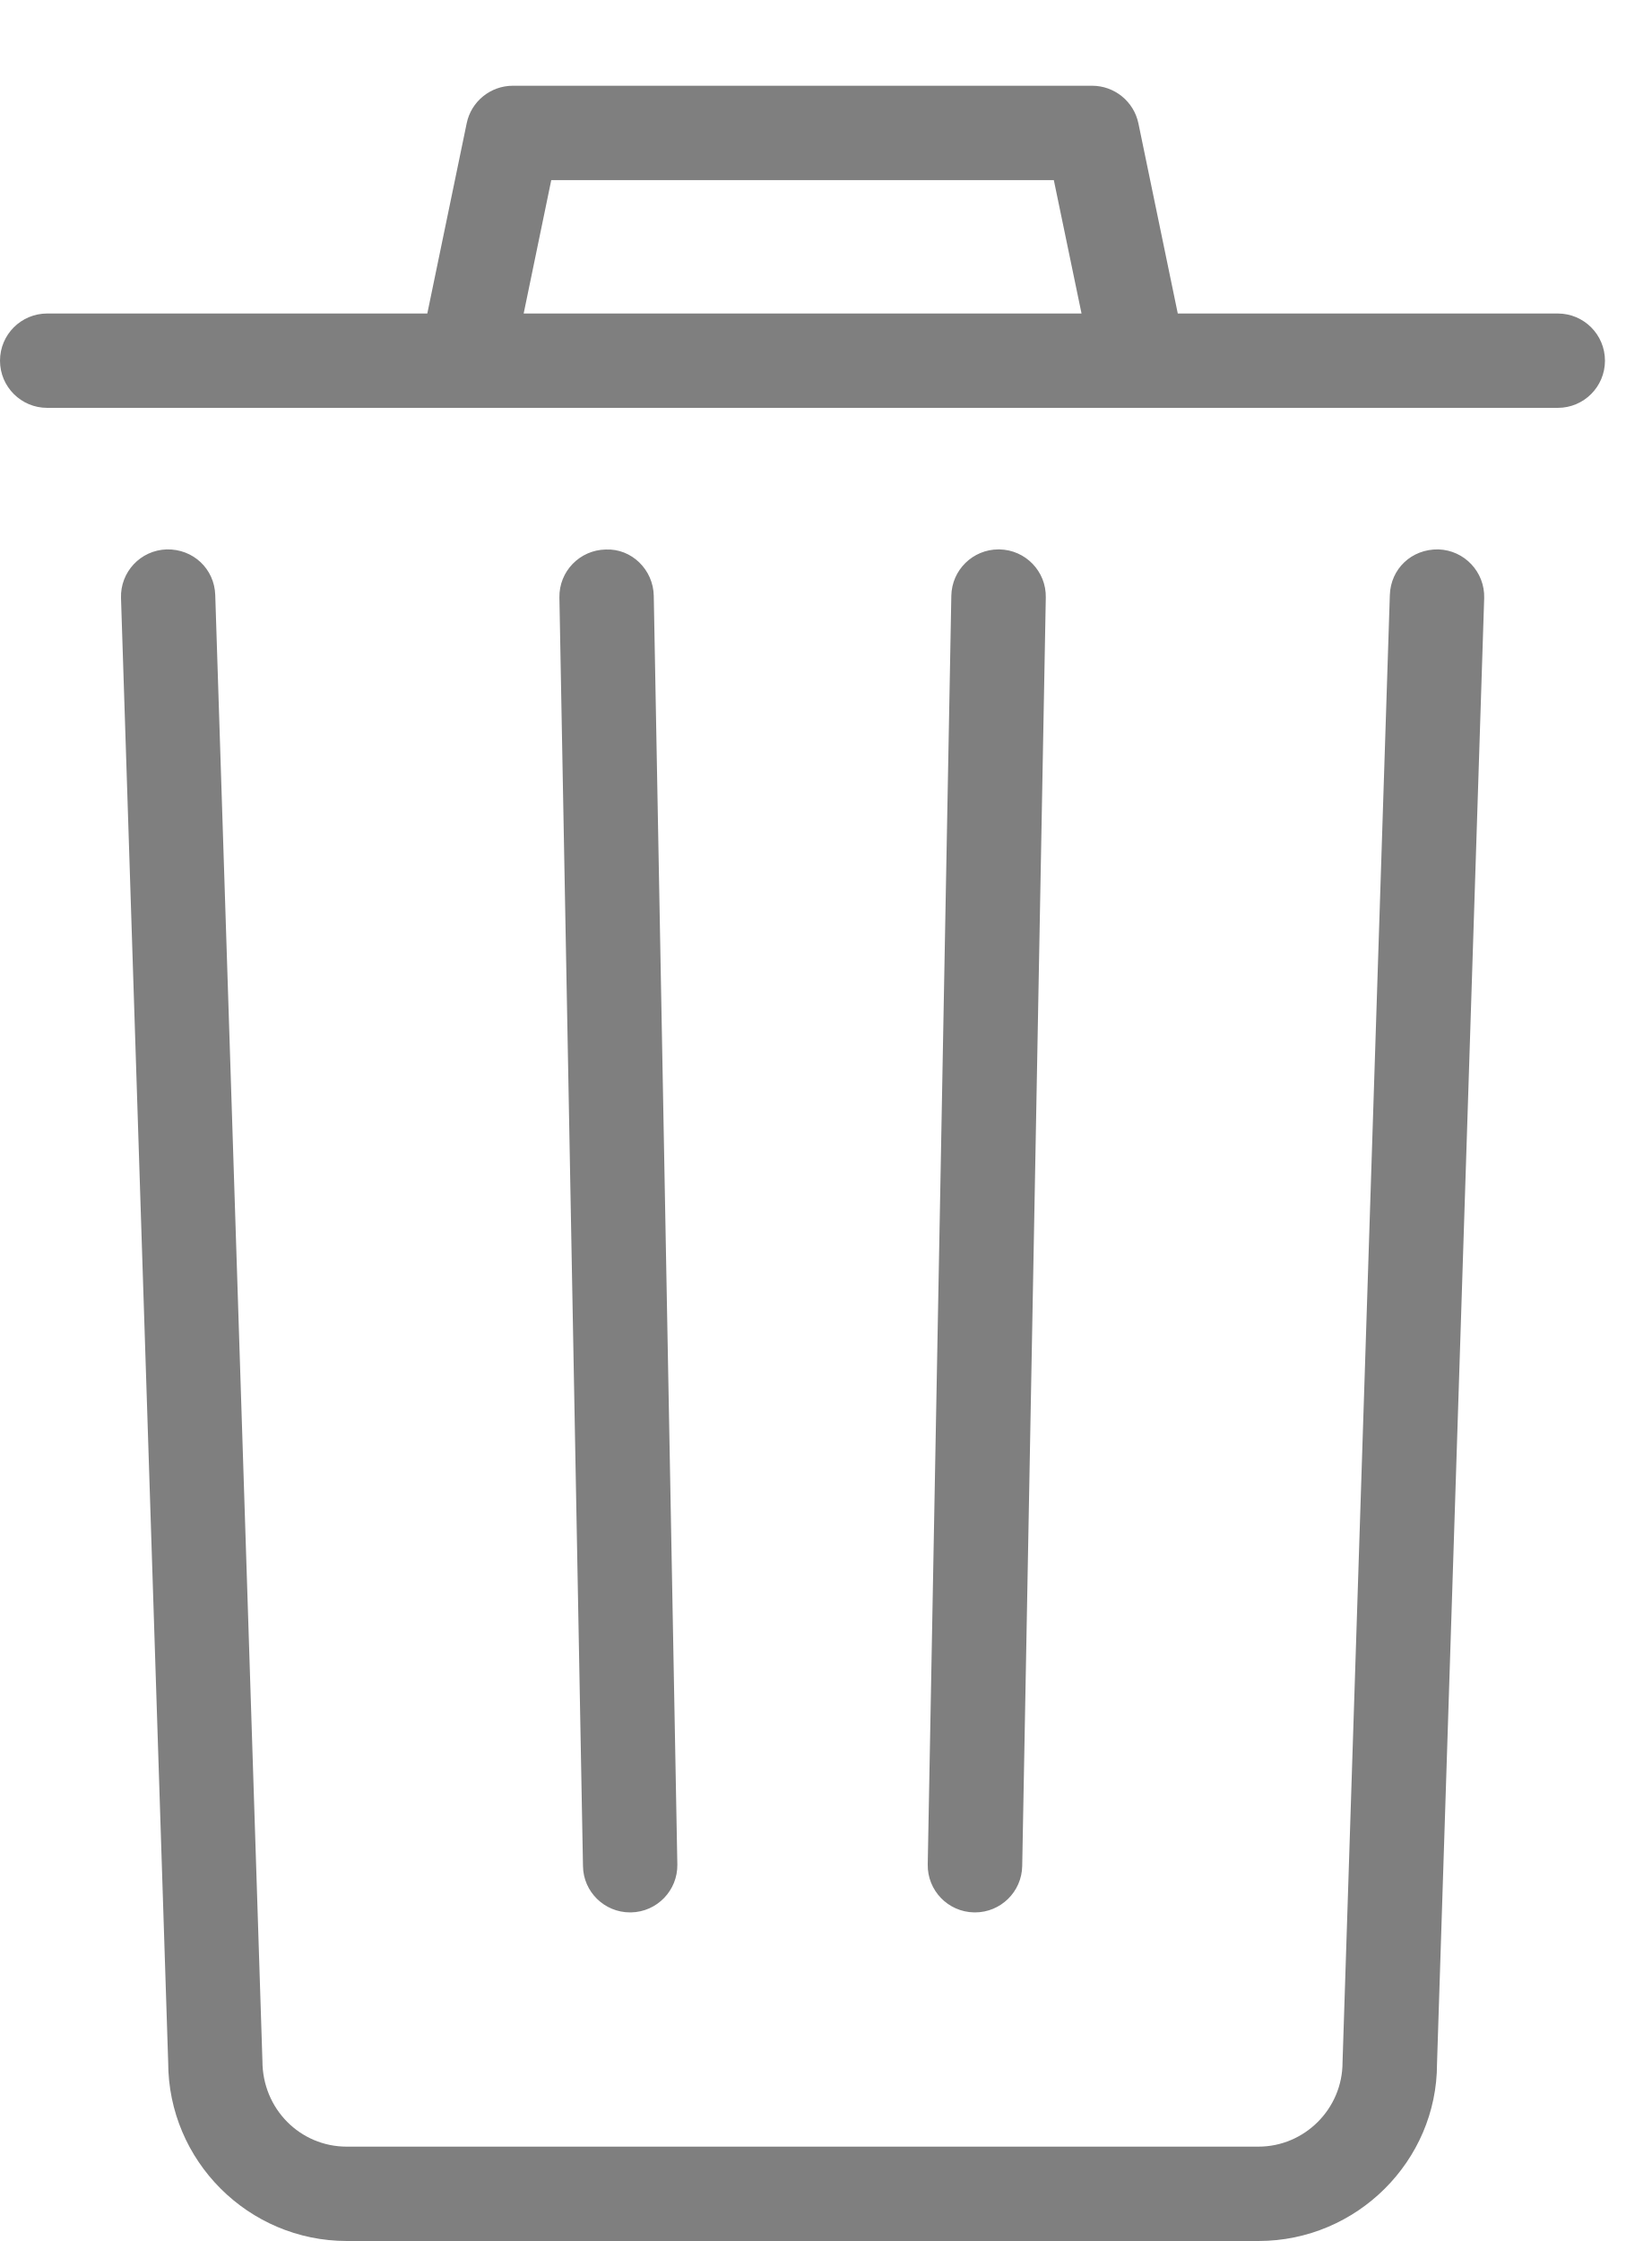
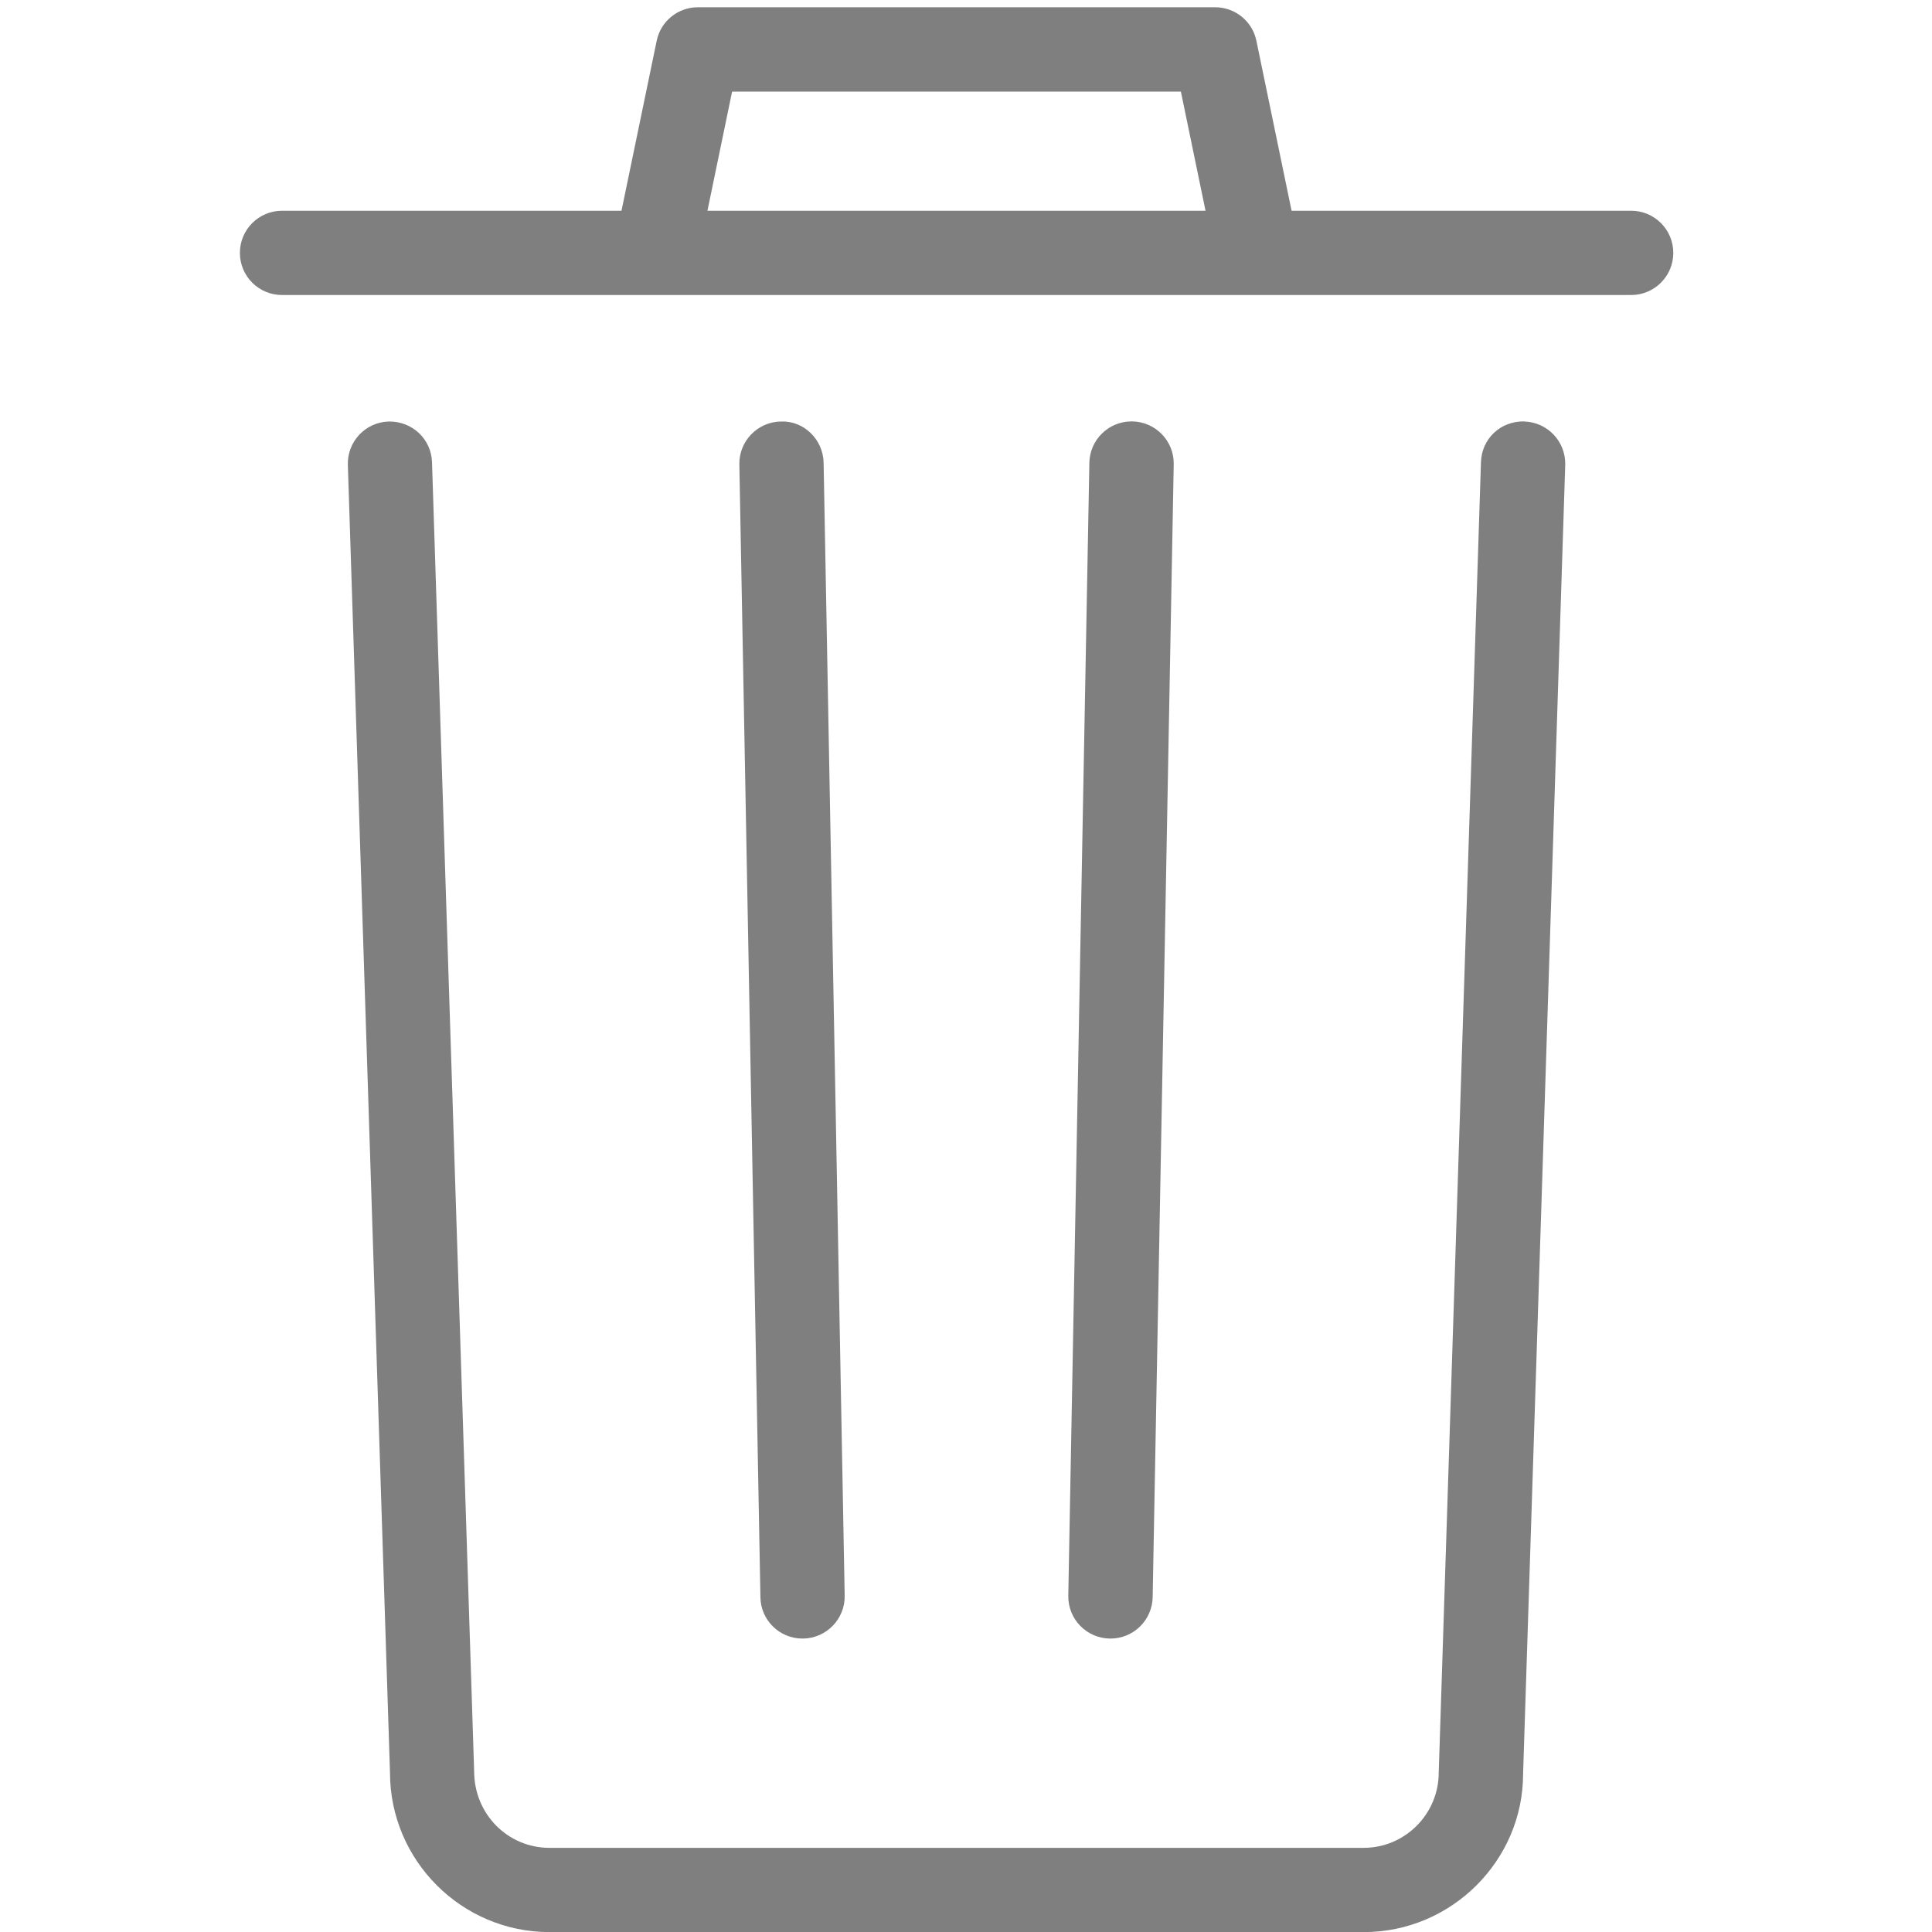
- <svg xmlns="http://www.w3.org/2000/svg" width="14px" height="19px" viewBox="0 0 14 19" version="1.1">
-   <defs />
-   <g id="Wireframes---Desktop" stroke="none" stroke-width="1" fill="none" fill-rule="evenodd" opacity="0.5">
-     <g id="Dash---My-Files---Estate-Planning---Home-Management-(list---selected)" transform="translate(-1121, -405)" fill="#000000">
-       <g id="Group-3" transform="translate(957, 239)">
-         <path d="M169.342,182.214 L169.35,182.214 C169.571,182.21 169.747,182.027 169.743,181.807 L169.543,171.051 C169.539,170.83 169.355,170.649 169.136,170.659 C168.915,170.663 168.739,170.845 168.743,171.066 L168.943,181.822 C168.946,182.04 169.125,182.214 169.342,182.214 L169.342,182.214 Z M172.267,182.214 C172.484,182.214 172.663,182.04 172.667,181.821 L172.867,171.065 C172.871,170.844 172.695,170.662 172.474,170.658 L172.466,170.658 C172.249,170.658 172.07,170.832 172.066,171.051 L171.866,181.807 C171.862,182.028 172.038,182.21 172.259,182.214 L172.267,182.214 Z M176.196,170.658 C175.967,170.654 175.791,170.824 175.784,171.045 L175.383,183.485 C175.383,183.879 175.062,184.2 174.669,184.2 L166.94,184.2 C166.545,184.2 166.225,183.88 166.225,183.473 L165.825,171.045 C165.818,170.823 165.638,170.653 165.413,170.658 C165.191,170.665 165.019,170.85 165.026,171.07 L165.426,183.485 C165.426,184.32 166.106,185 166.941,185 L174.67,185 C175.505,185 176.184,184.32 176.184,183.498 L176.584,171.07 C176.59,170.849 176.416,170.665 176.196,170.658 L176.196,170.658 Z M177.208,168.658 L173.986,168.658 L173.652,167.045 C173.613,166.86 173.449,166.727 173.26,166.727 L168.348,166.727 C168.159,166.727 167.995,166.86 167.957,167.045 L167.623,168.658 L164.4,168.658 C164.179,168.658 164,168.837 164,169.058 C164,169.279 164.179,169.458 164.4,169.458 L167.948,169.458 L167.948,169.458 L173.659,169.458 L173.661,169.458 L173.662,169.458 L177.208,169.458 C177.429,169.458 177.608,169.279 177.608,169.058 C177.608,168.837 177.429,168.658 177.208,168.658 L177.208,168.658 Z M168.44,168.658 L168.674,167.527 L172.935,167.527 L173.17,168.658 L168.44,168.658 Z" id="Page-1" />
-       </g>
-     </g>
-   </g>
+ <svg xmlns="http://www.w3.org/2000/svg" height="24" viewBox="0 0 24 24" width="24">
+   <path d="m169.342 182.214h.008c.221-.004.397-.187.393-.407l-.2-10.756c-.004-.221-.188-.402-.407-.392-.221.004-.397.187-.393.407l.2 10.756c.003.218.182.392.399.392zm2.925 0c.217 0 .396-.174.4-.393l.2-10.756c.004-.221-.172-.403-.393-.407h-.008c-.217 0-.396.174-.4.393l-.2 10.756c-.004.221.172.403.393.407zm3.929-11.556c-.229-.004-.405.166-.412.387l-.401 12.441c0 .394-.32.715-.713.715h-7.73c-.395 0-.715-.32-.715-.727l-.4-12.428c-.007-.221-.188-.391-.412-.387-.221.007-.394.192-.387.412l.4 12.415c0 .835.68 1.515 1.515 1.515h7.73c.834 0 1.513-.68 1.513-1.502l.4-12.428c.006-.221-.167-.405-.388-.412zm1.012-2h-3.222l-.334-1.613c-.038-.186-.202-.319-.391-.319h-4.912c-.19 0-.353.133-.391.319l-.334 1.613h-3.223c-.221 0-.4.179-.4.4 0 .221.179.4.4.4h3.548.001 5.711.002.001 3.546c.221 0 .4-.179.4-.4 0-.221-.179-.4-.4-.4zm-8.768 0 .234-1.131h4.261l.234 1.131z" fill-rule="evenodd" opacity=".5" transform="matrix(1.308406 0 0 1.308406 -211.5998 -218.0551)" />
</svg>
